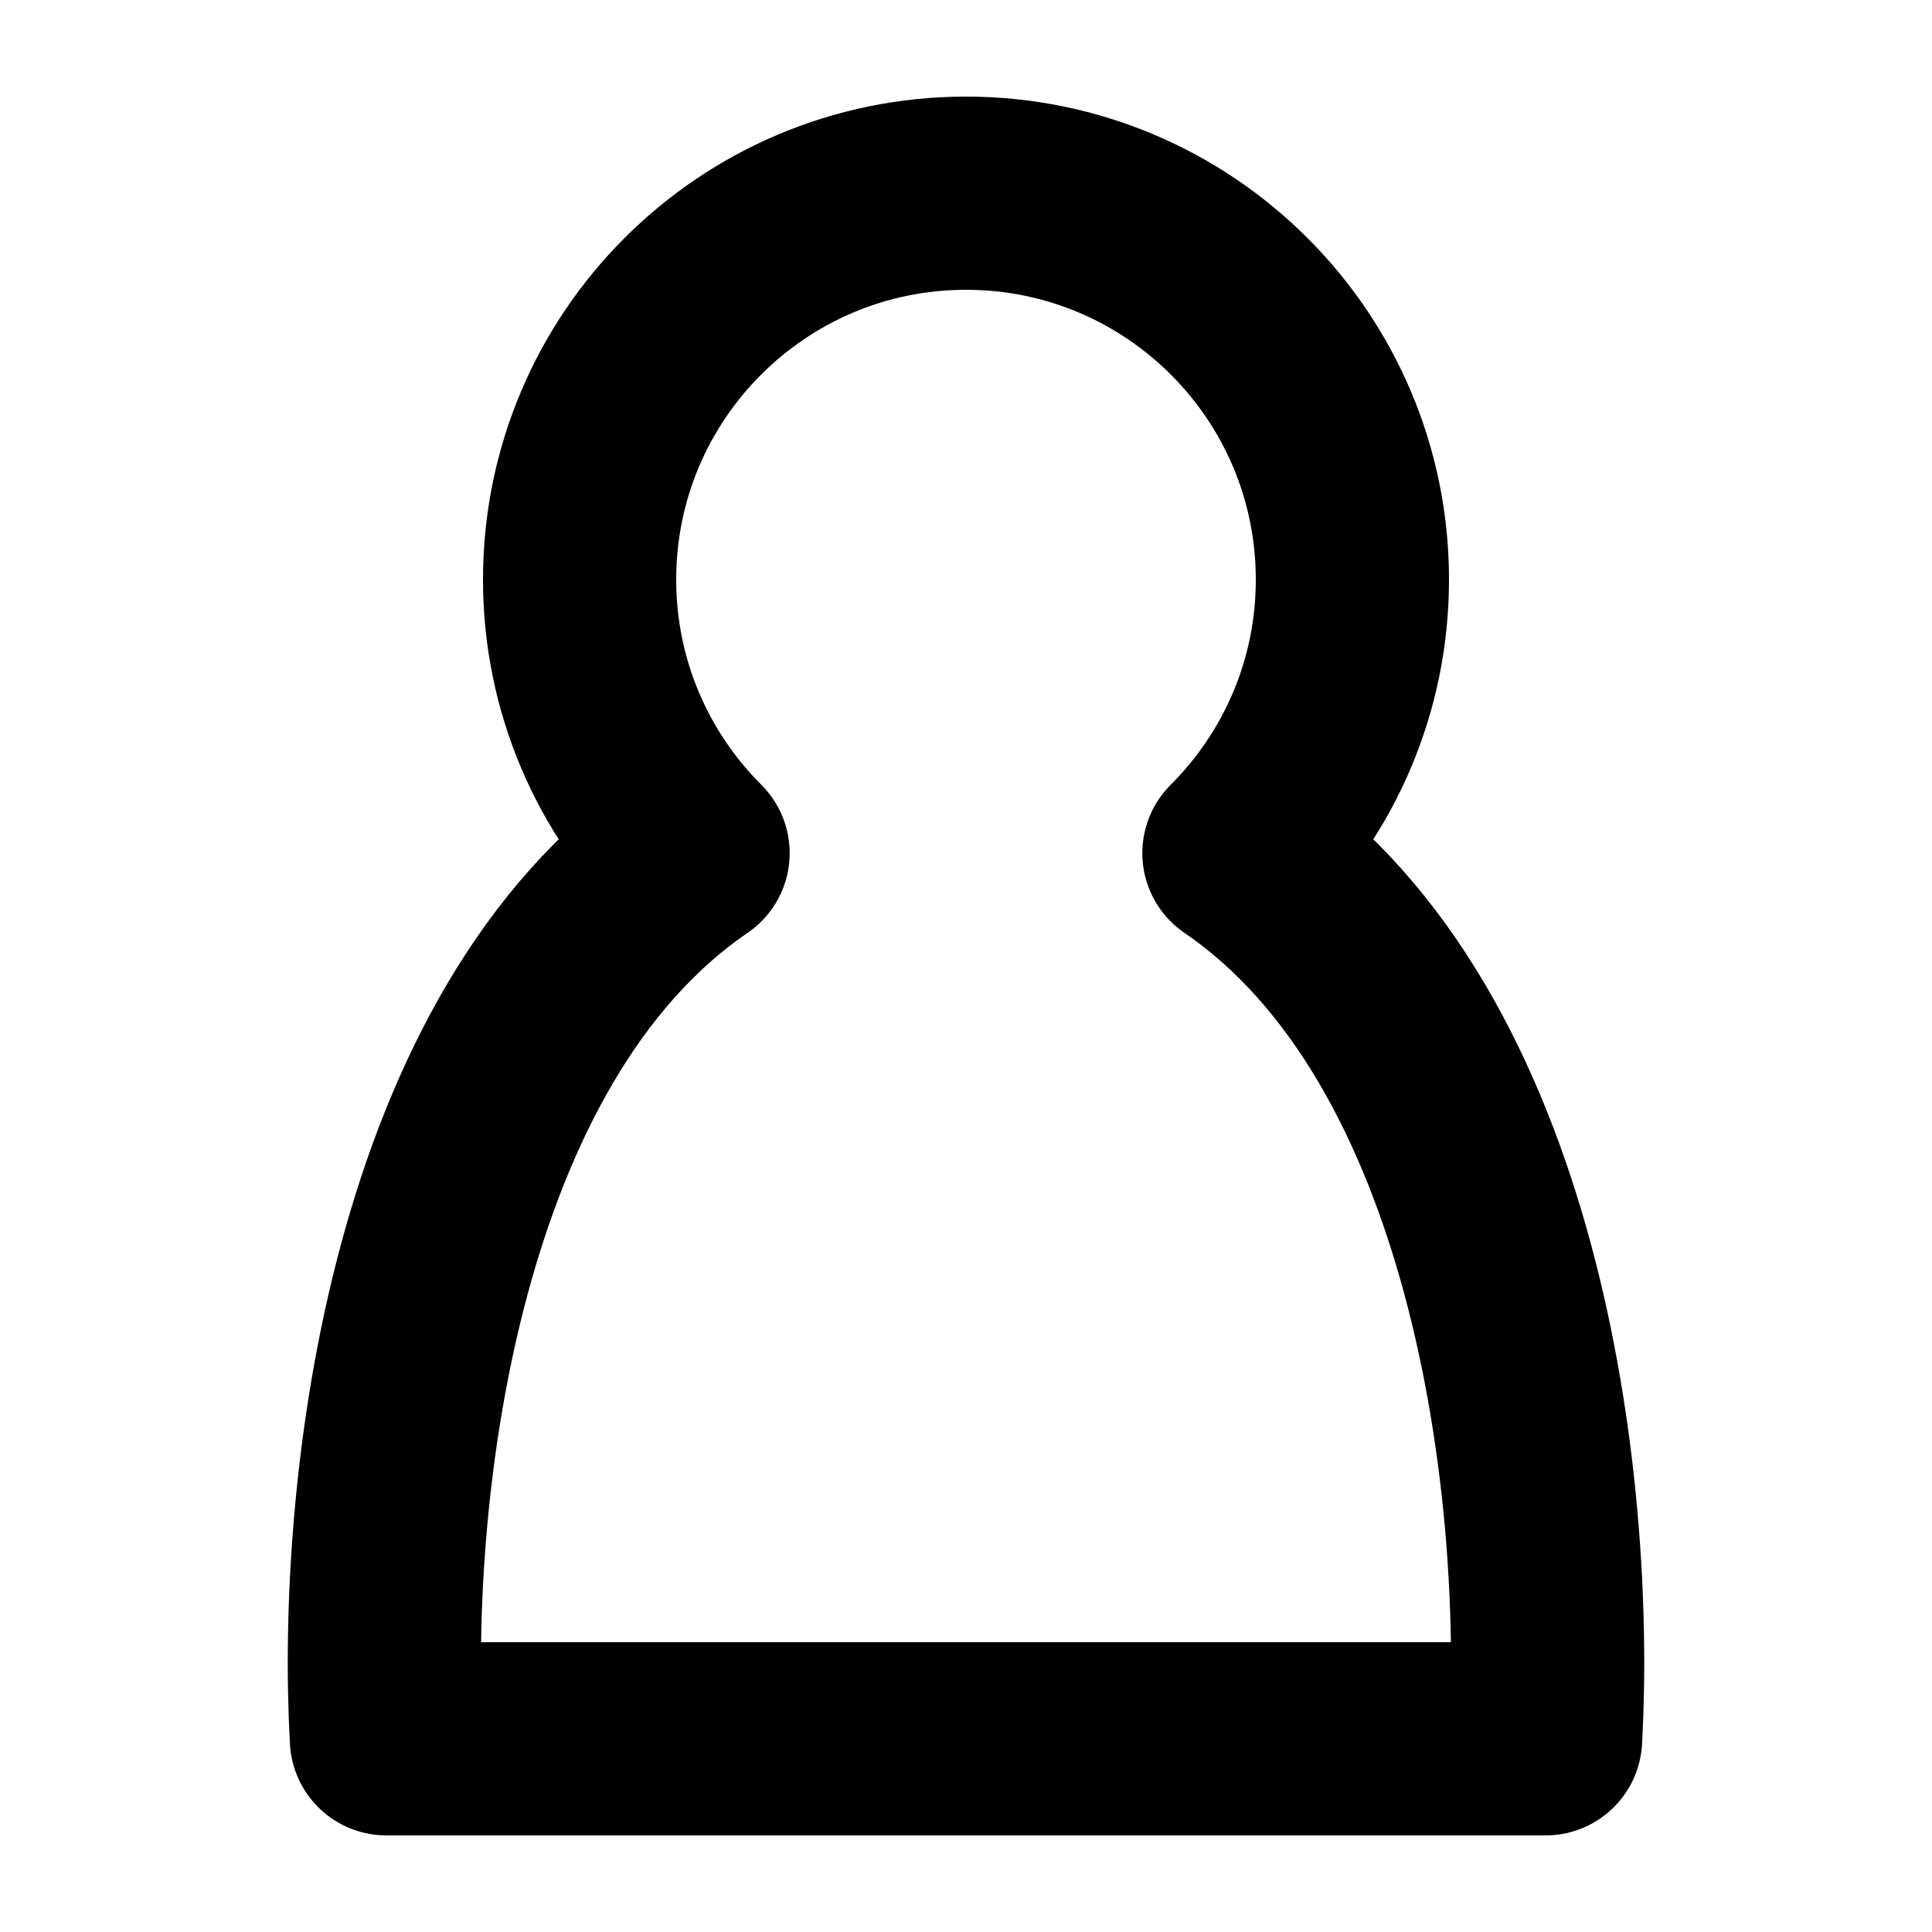
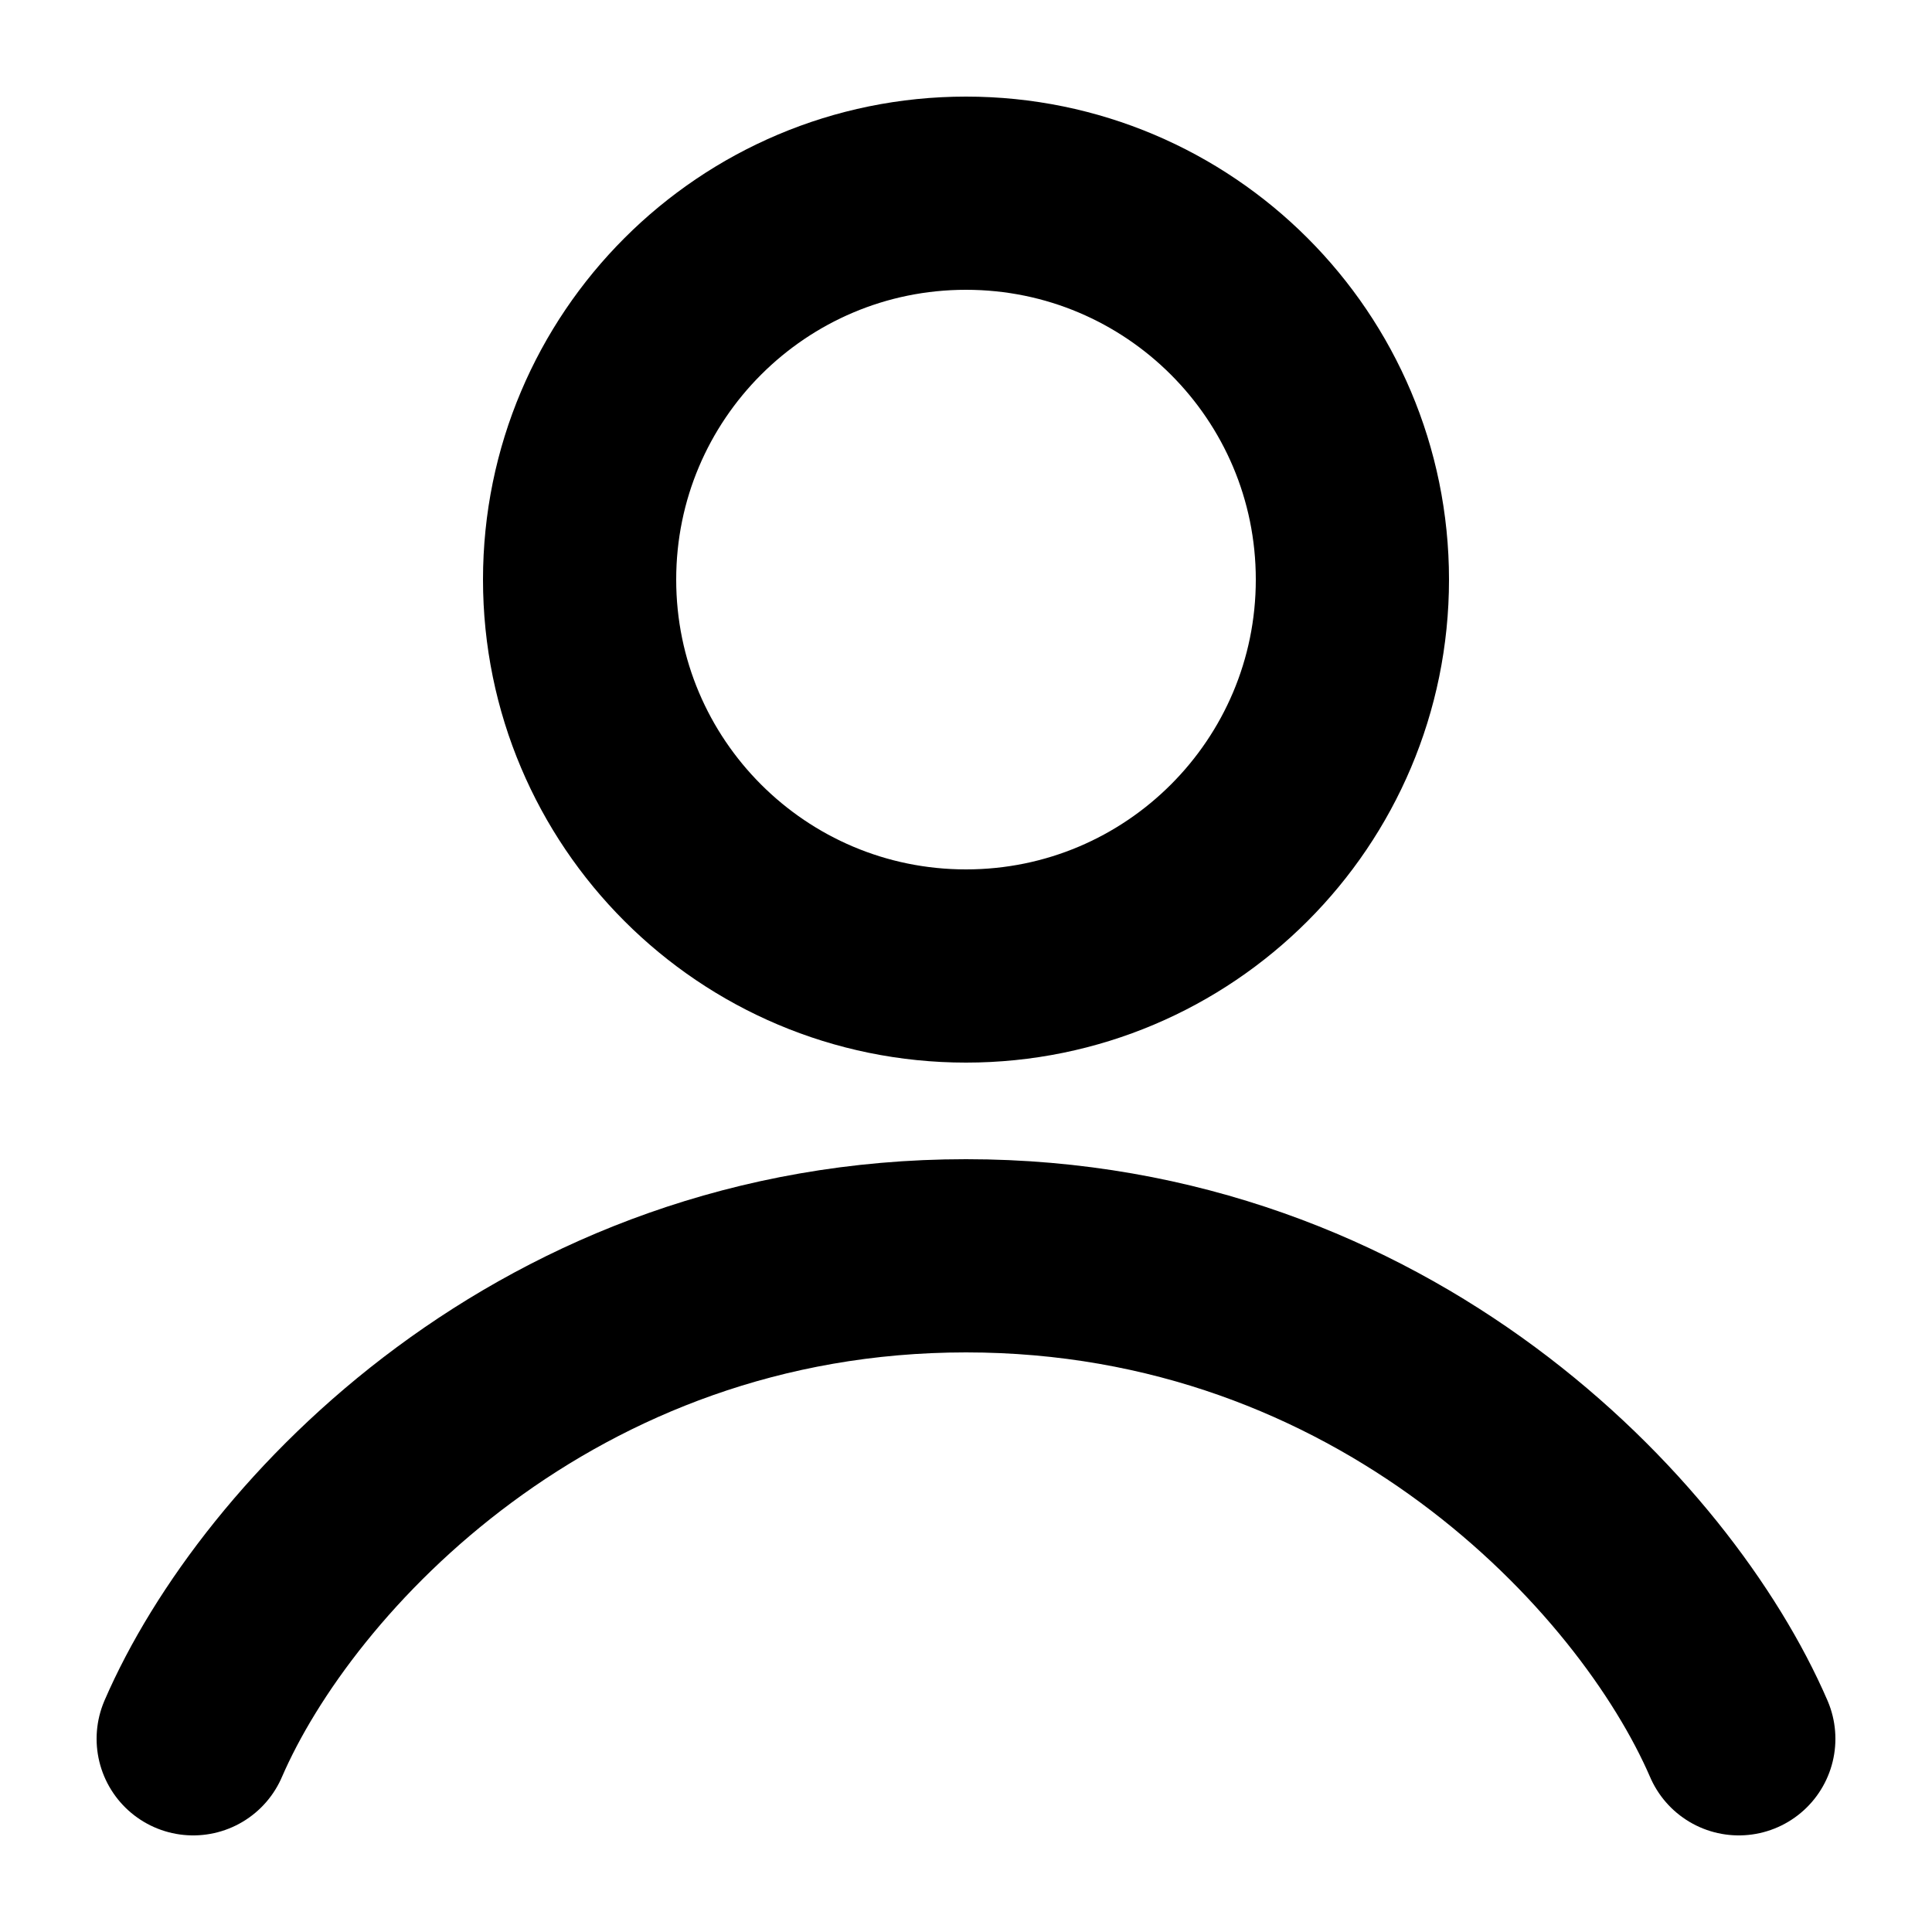
- <svg xmlns="http://www.w3.org/2000/svg" width="100%" height="100%" viewBox="0 0 100 100" fill="none">
-   <path fill-rule="evenodd" clip-rule="evenodd" d="M70 30C70 35.531 67.755 40.537 64.127 44.158C77.978 53.616 80.721 76.931 80 90H50H20C19.279 76.931 22.022 53.616 35.873 44.158C32.245 40.537 30 35.531 30 30C30 18.954 38.954 10 50 10C61.046 10 70 18.954 70 30Z" stroke="currentColor" stroke-width="10" stroke-linecap="round" stroke-linejoin="round" />
+ <svg xmlns="http://www.w3.org/2000/svg" width="100" height="100" viewBox="0 0 100 100" fill="none">
+   <circle cx="50" cy="30" r="20" stroke="black" stroke-width="10" />
+   <path d="M10 90C14.323 80 28.375 65 50 65C71.625 65 85.677 80 90 90" stroke="black" stroke-width="10" stroke-linecap="round" stroke-linejoin="round" />
</svg>
